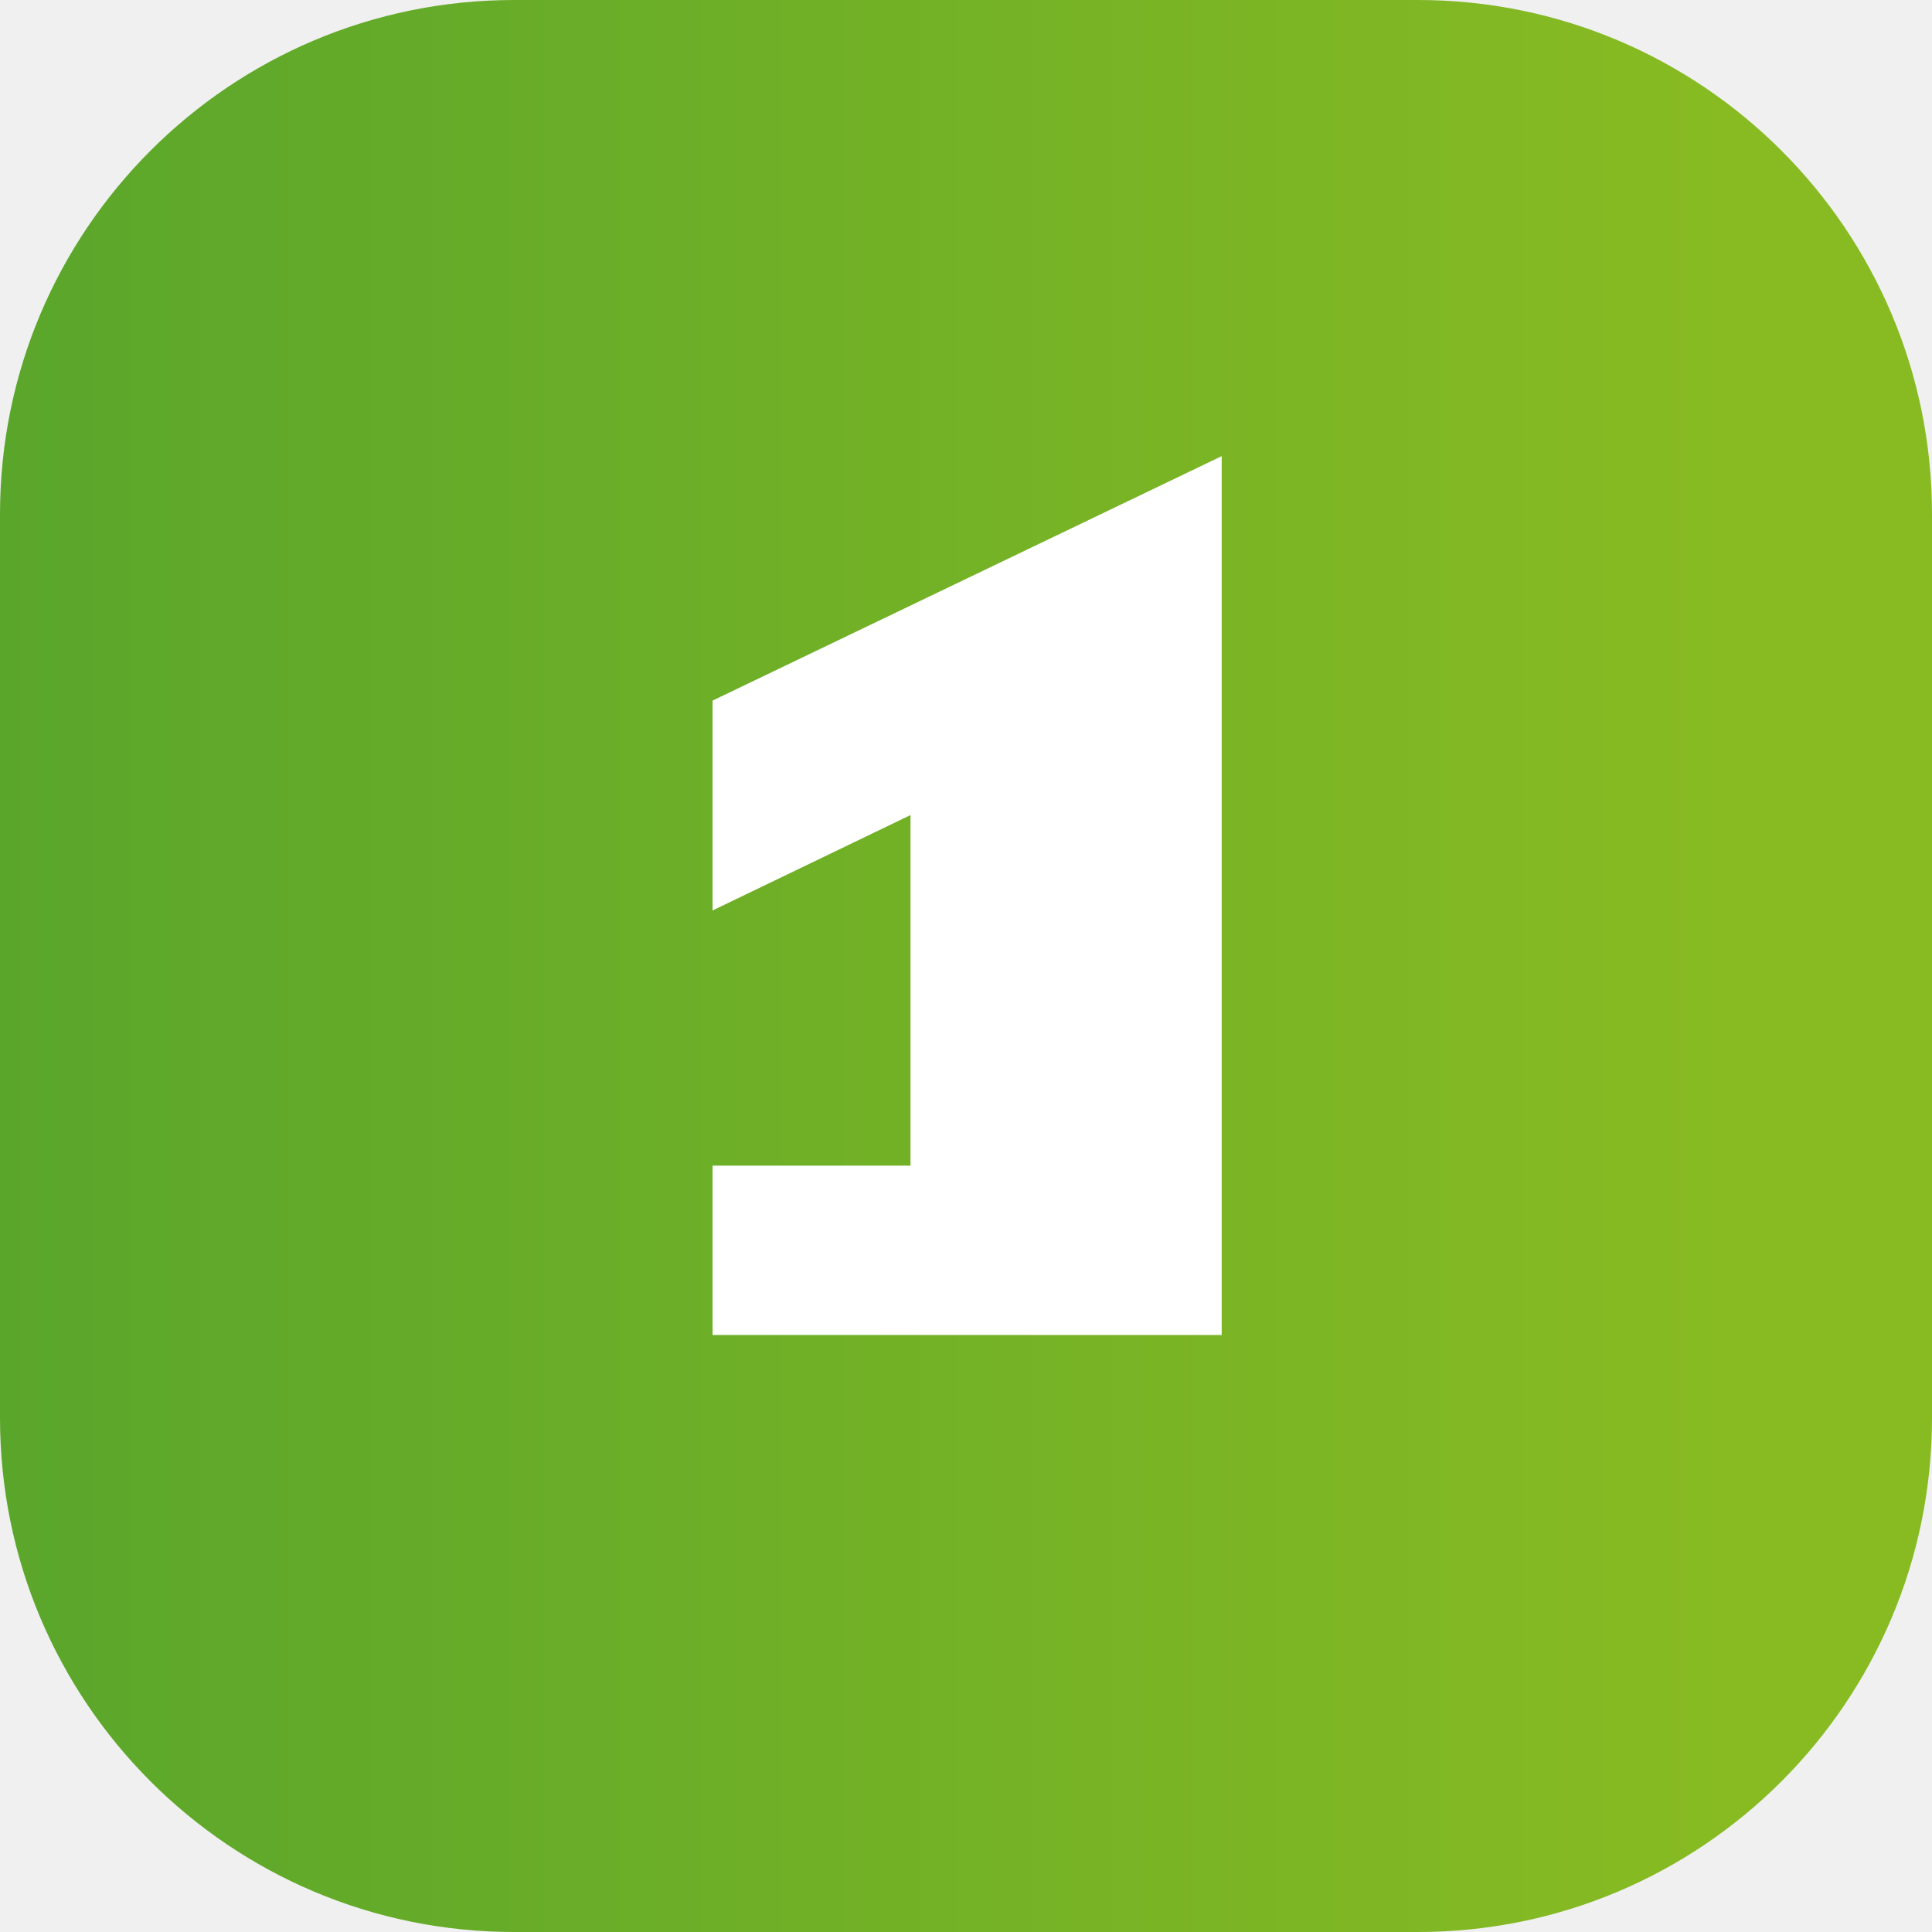
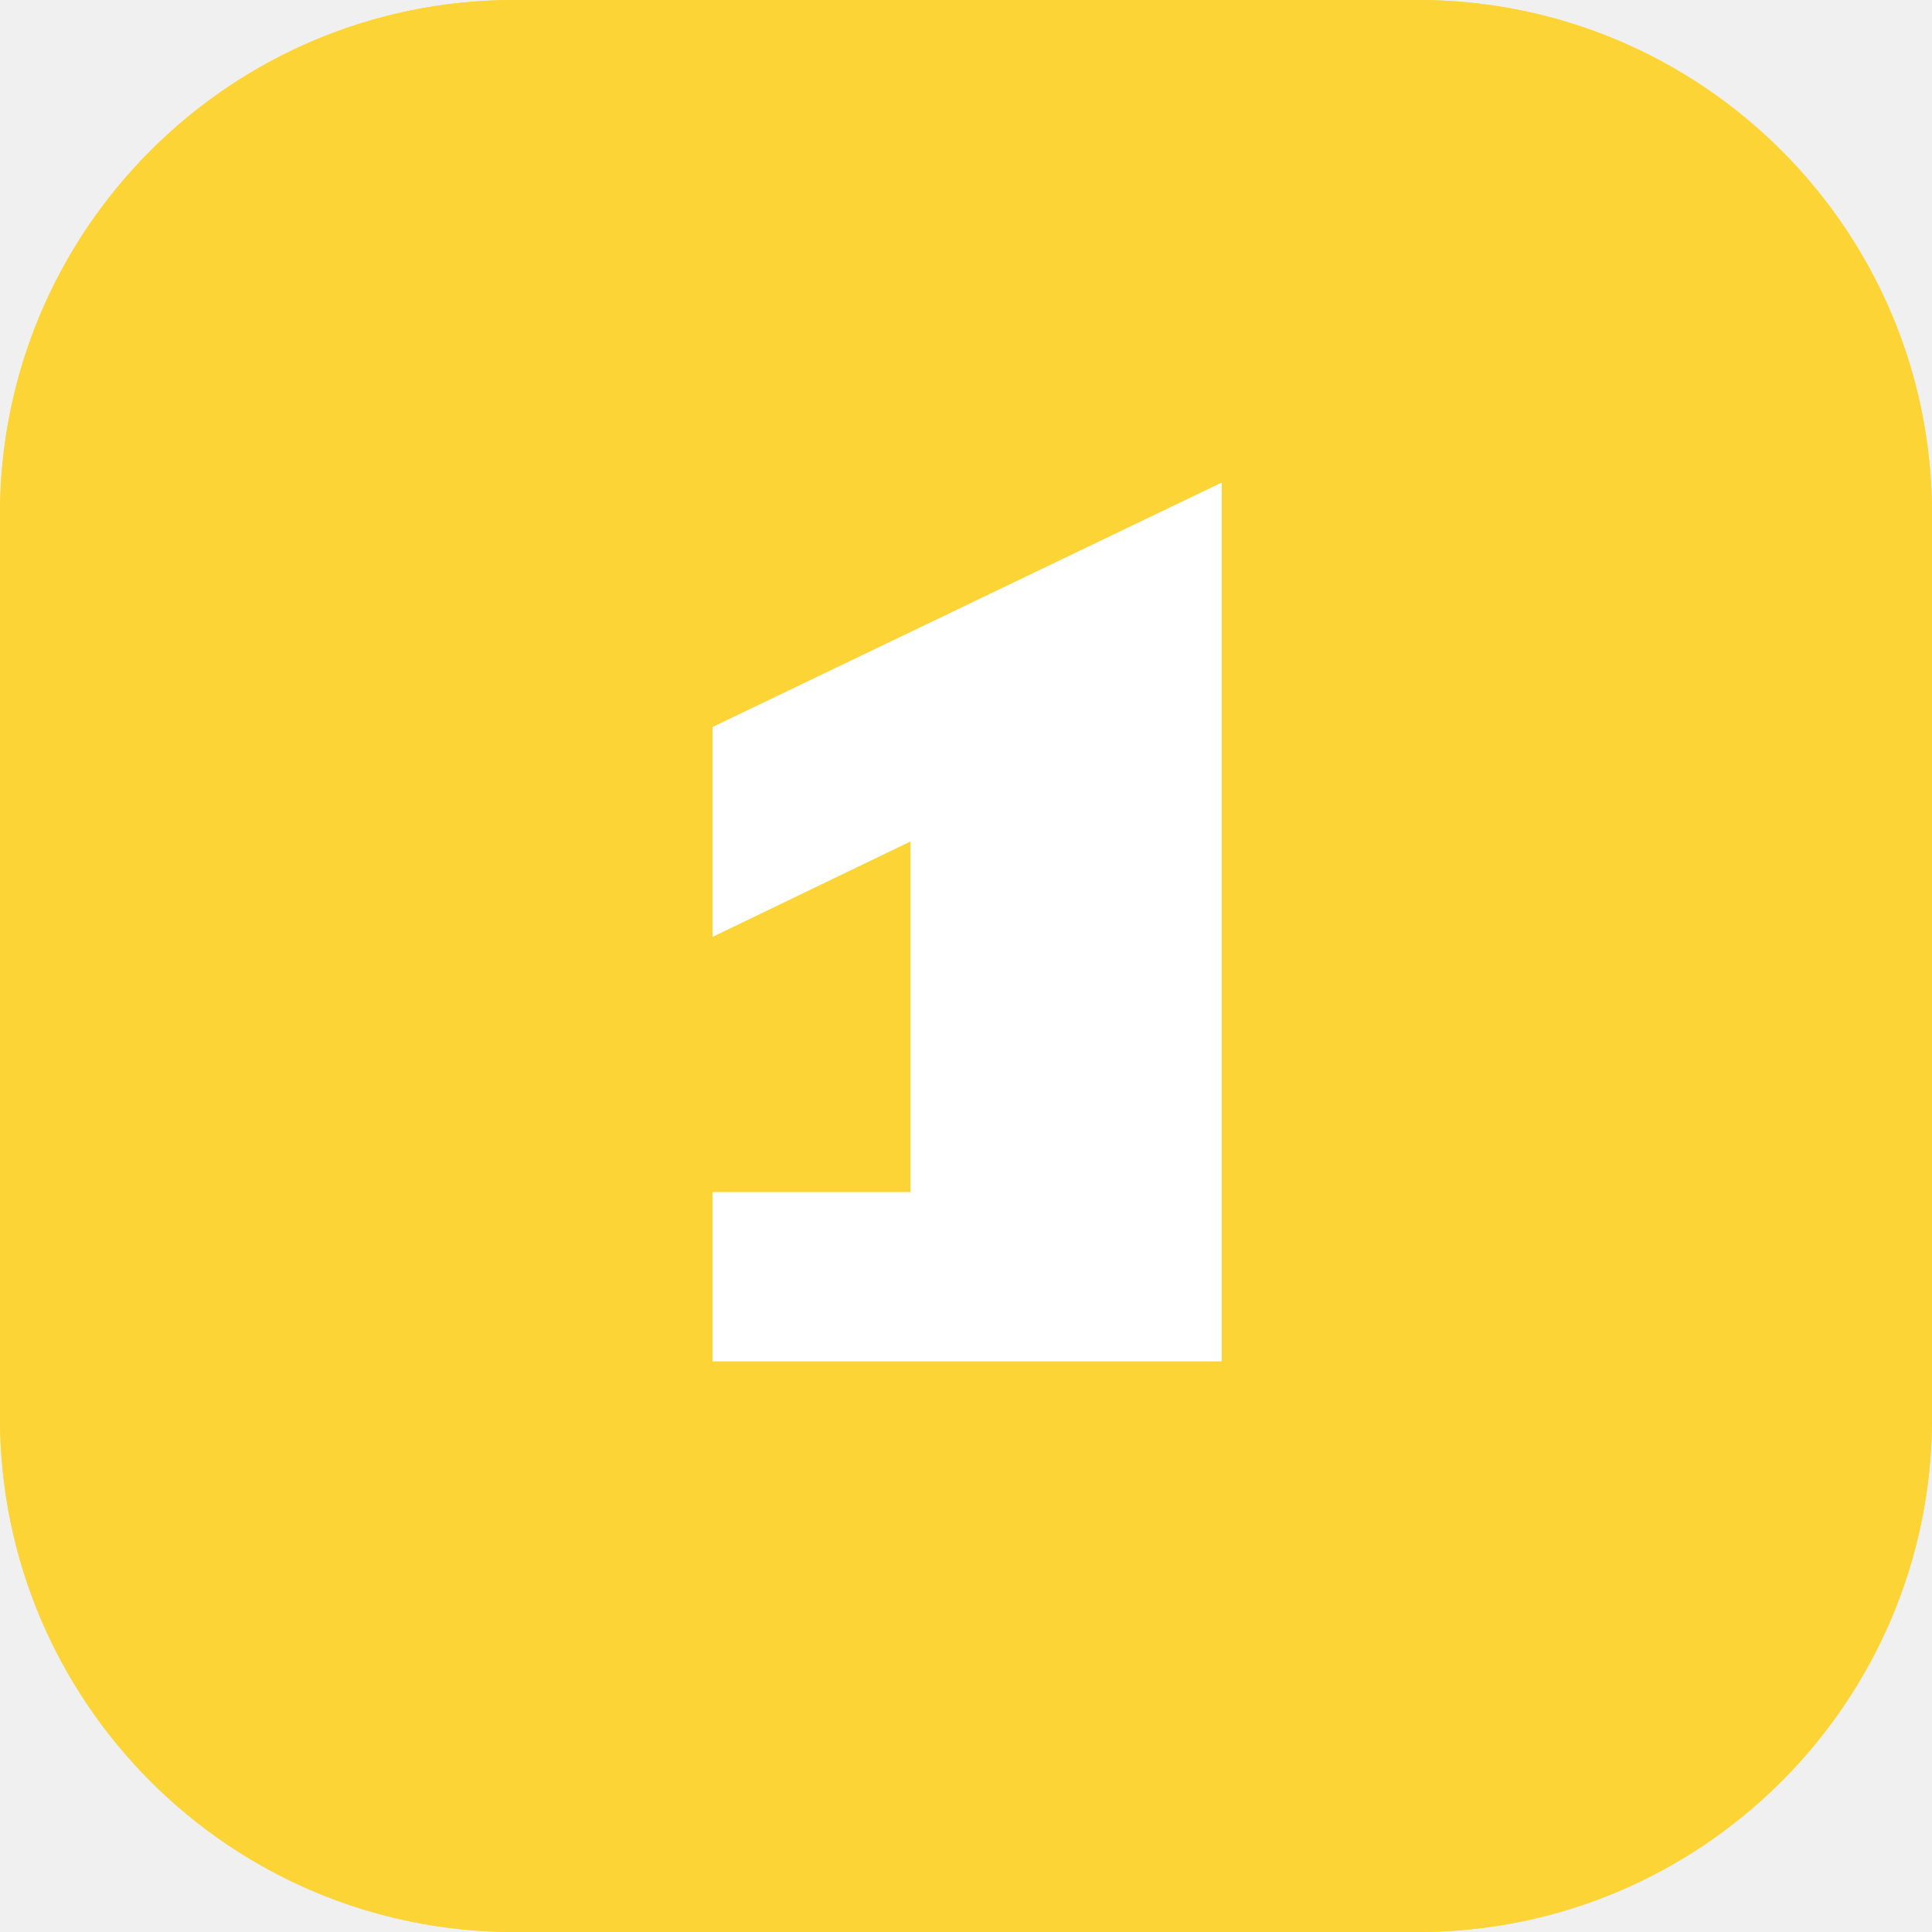
- <svg xmlns="http://www.w3.org/2000/svg" width="40" height="40" viewBox="0 0 40 40" fill="none">
-   <rect x="0.059" y="0.059" width="39.882" height="39.882" rx="10.585" fill="url(#paint0_linear_634_155)" stroke="url(#paint1_linear_634_155)" stroke-width="0.118" />
-   <path d="M14.753 27.639V24.133H18.851V16.875L14.753 18.85V14.505L25.294 9.444V27.639H14.753Z" fill="white" />
-   <defs>
-     <linearGradient id="paint0_linear_634_155" x1="35.789" y1="40" x2="0" y2="40" gradientUnits="userSpaceOnUse">
-       <stop stop-color="#88BB22" />
-       <stop offset="1" stop-color="#5AA62B" />
-     </linearGradient>
-     <linearGradient id="paint1_linear_634_155" x1="35.789" y1="40" x2="0" y2="40" gradientUnits="userSpaceOnUse">
-       <stop stop-color="#88BB22" />
-       <stop offset="1" stop-color="#5AA62B" />
-     </linearGradient>
-   </defs>
+ <svg xmlns="http://www.w3.org/2000/svg" width="512" height="512" viewBox="0 0 512 512" fill="none">
+   <rect width="512" height="512" rx="136.24" fill="#FCD436" />
+   <rect width="512" height="512" rx="136.24" fill="#FCD436" />
+   <path d="M188.835 360.776V315.904H241.291V223L188.835 248.28V192.664L323.767 127.884V360.776H188.835Z" fill="white" />
</svg>
